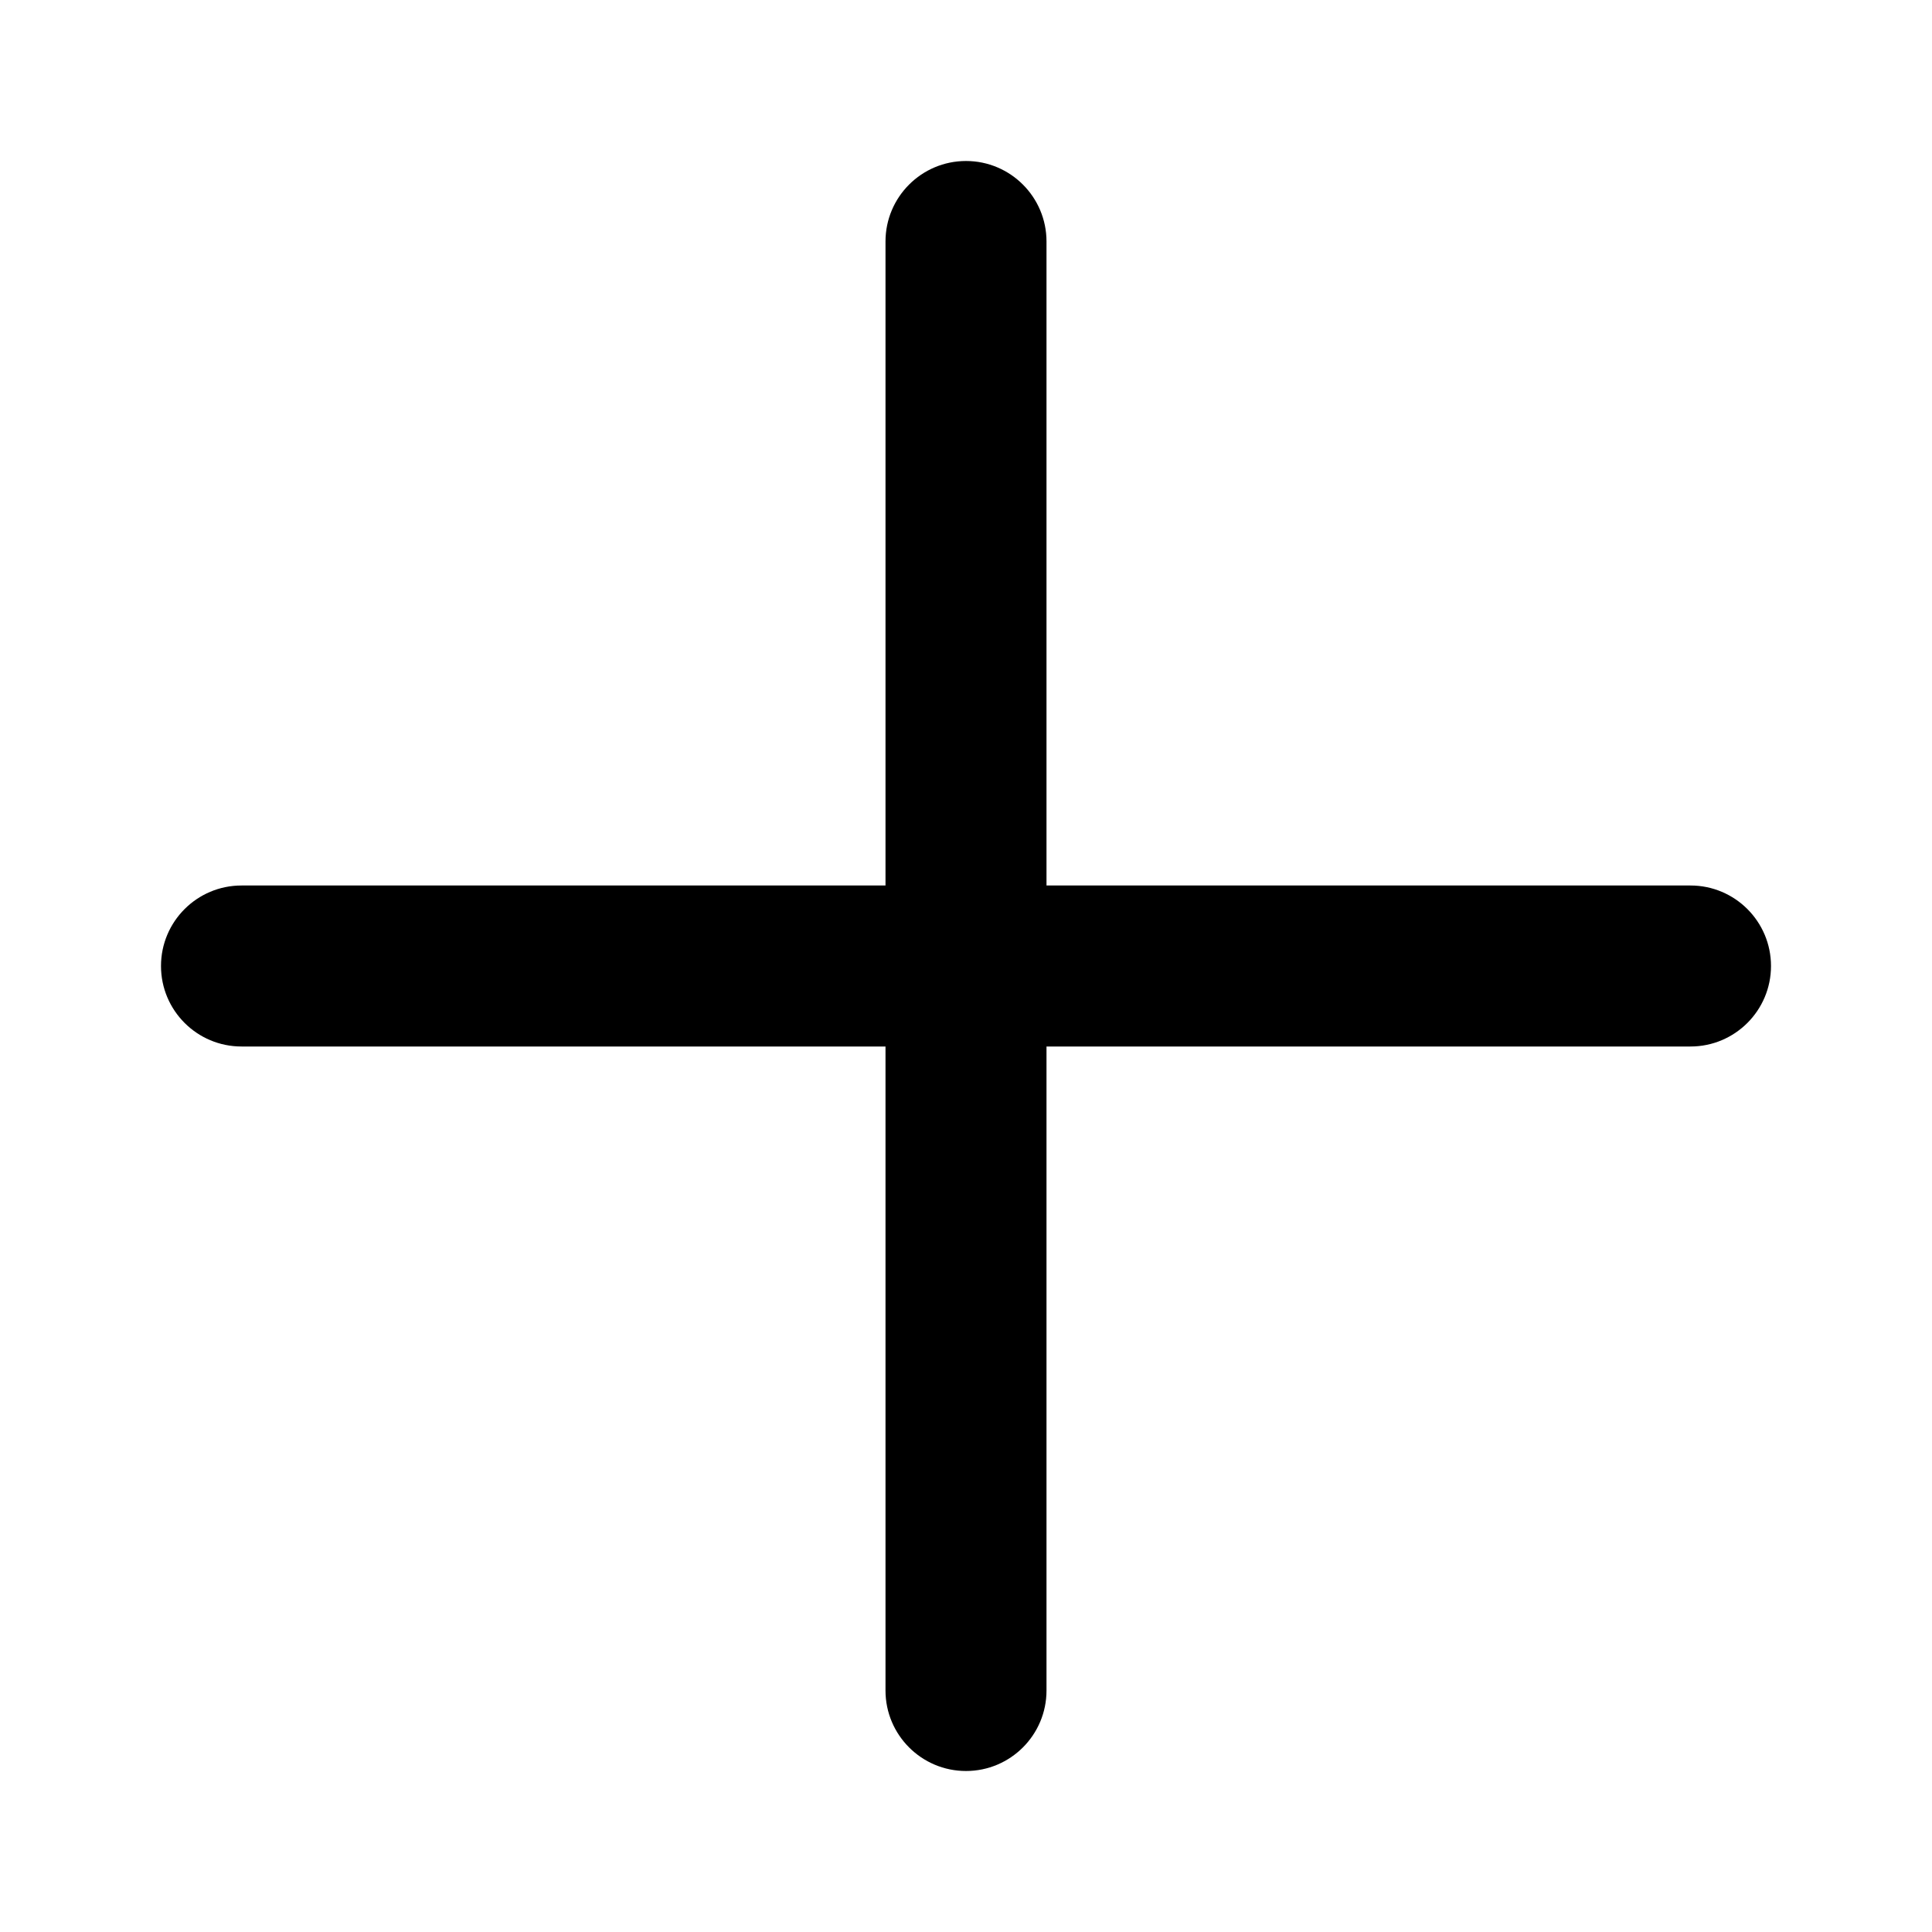
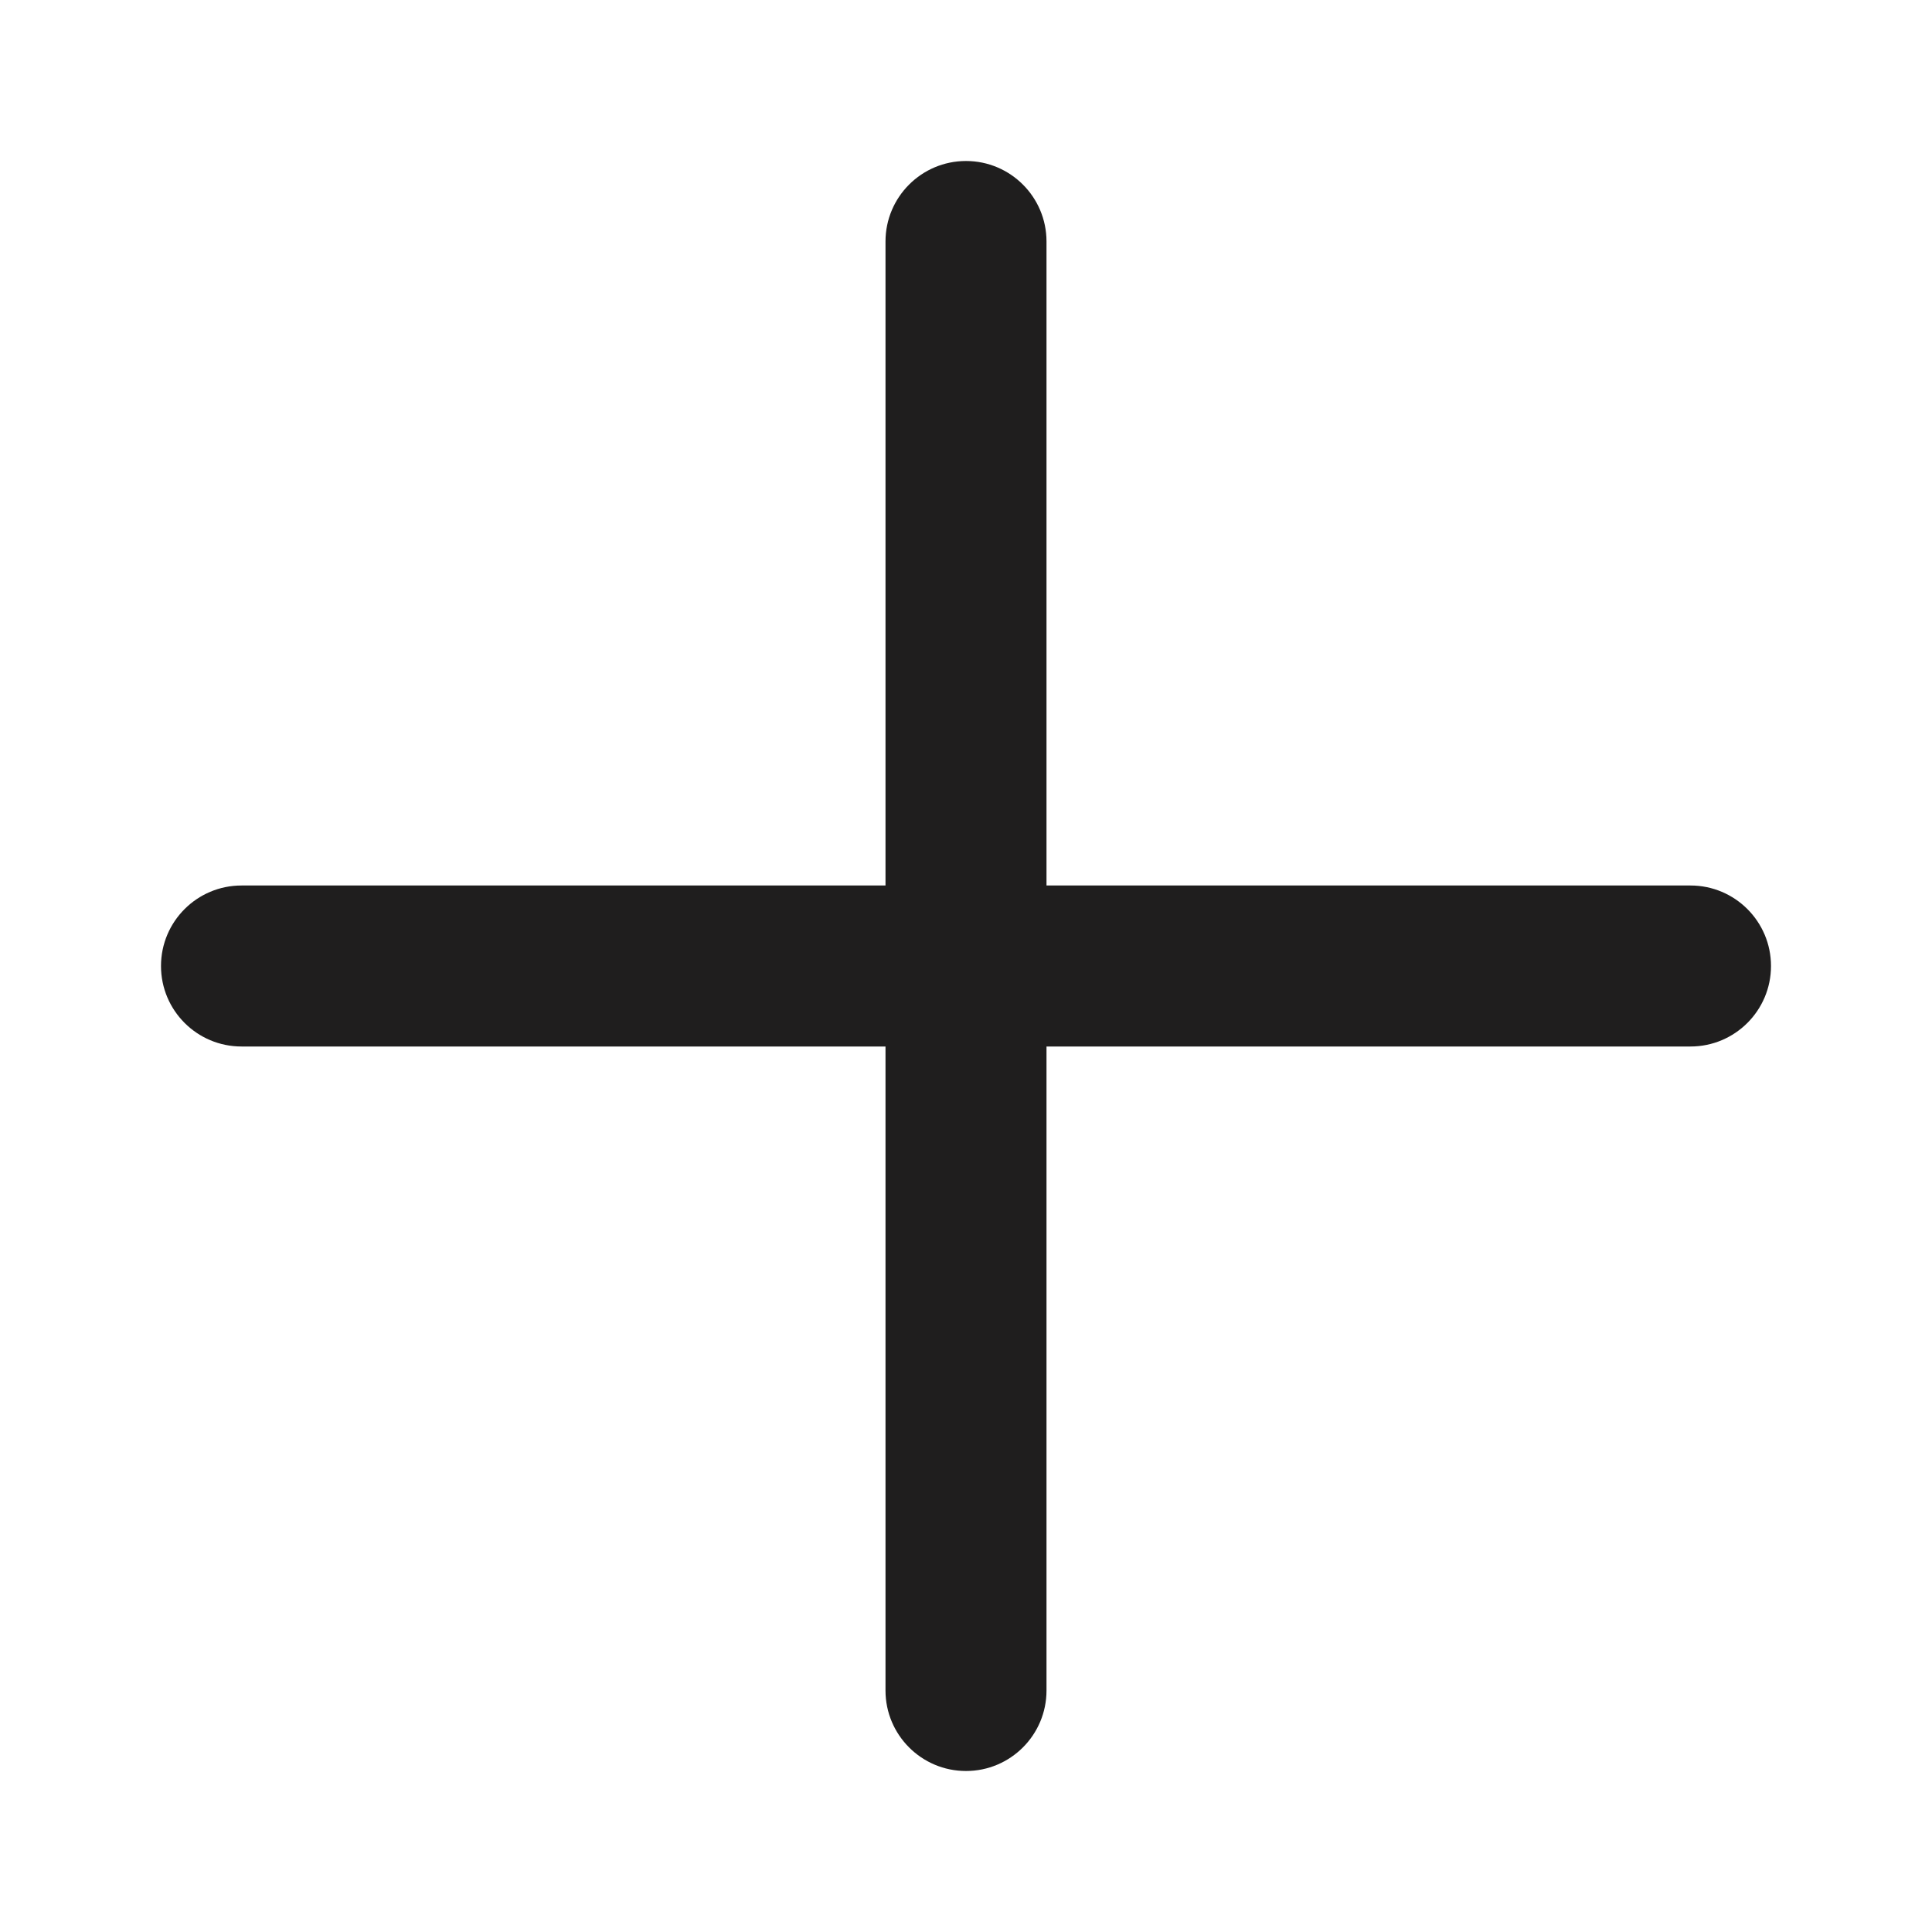
<svg xmlns="http://www.w3.org/2000/svg" width="24" height="24" viewBox="0 0 24 24" fill="none">
-   <path d="M13 21C13 21.552 12.552 22 12 22C11.448 22 11 21.552 11 21V13H3C2.448 13 2 12.552 2 12C2 11.448 2.448 11 3 11H11V3C11 2.448 11.448 2 12 2C12.552 2 13 2.448 13 3V11H21C21.552 11 22 11.448 22 12C22 12.552 21.552 13 21 13H13V21Z" fill="black" />
+   <path d="M13 21C13 21.552 12.552 22 12 22C11.448 22 11 21.552 11 21V13H3C2.448 13 2 12.552 2 12C2 11.448 2.448 11 3 11H11V3C11 2.448 11.448 2 12 2C12.552 2 13 2.448 13 3V11H21C21.552 11 22 11.448 22 12C22 12.552 21.552 13 21 13H13V21Z" fill="#1F1E1E" />
</svg>
